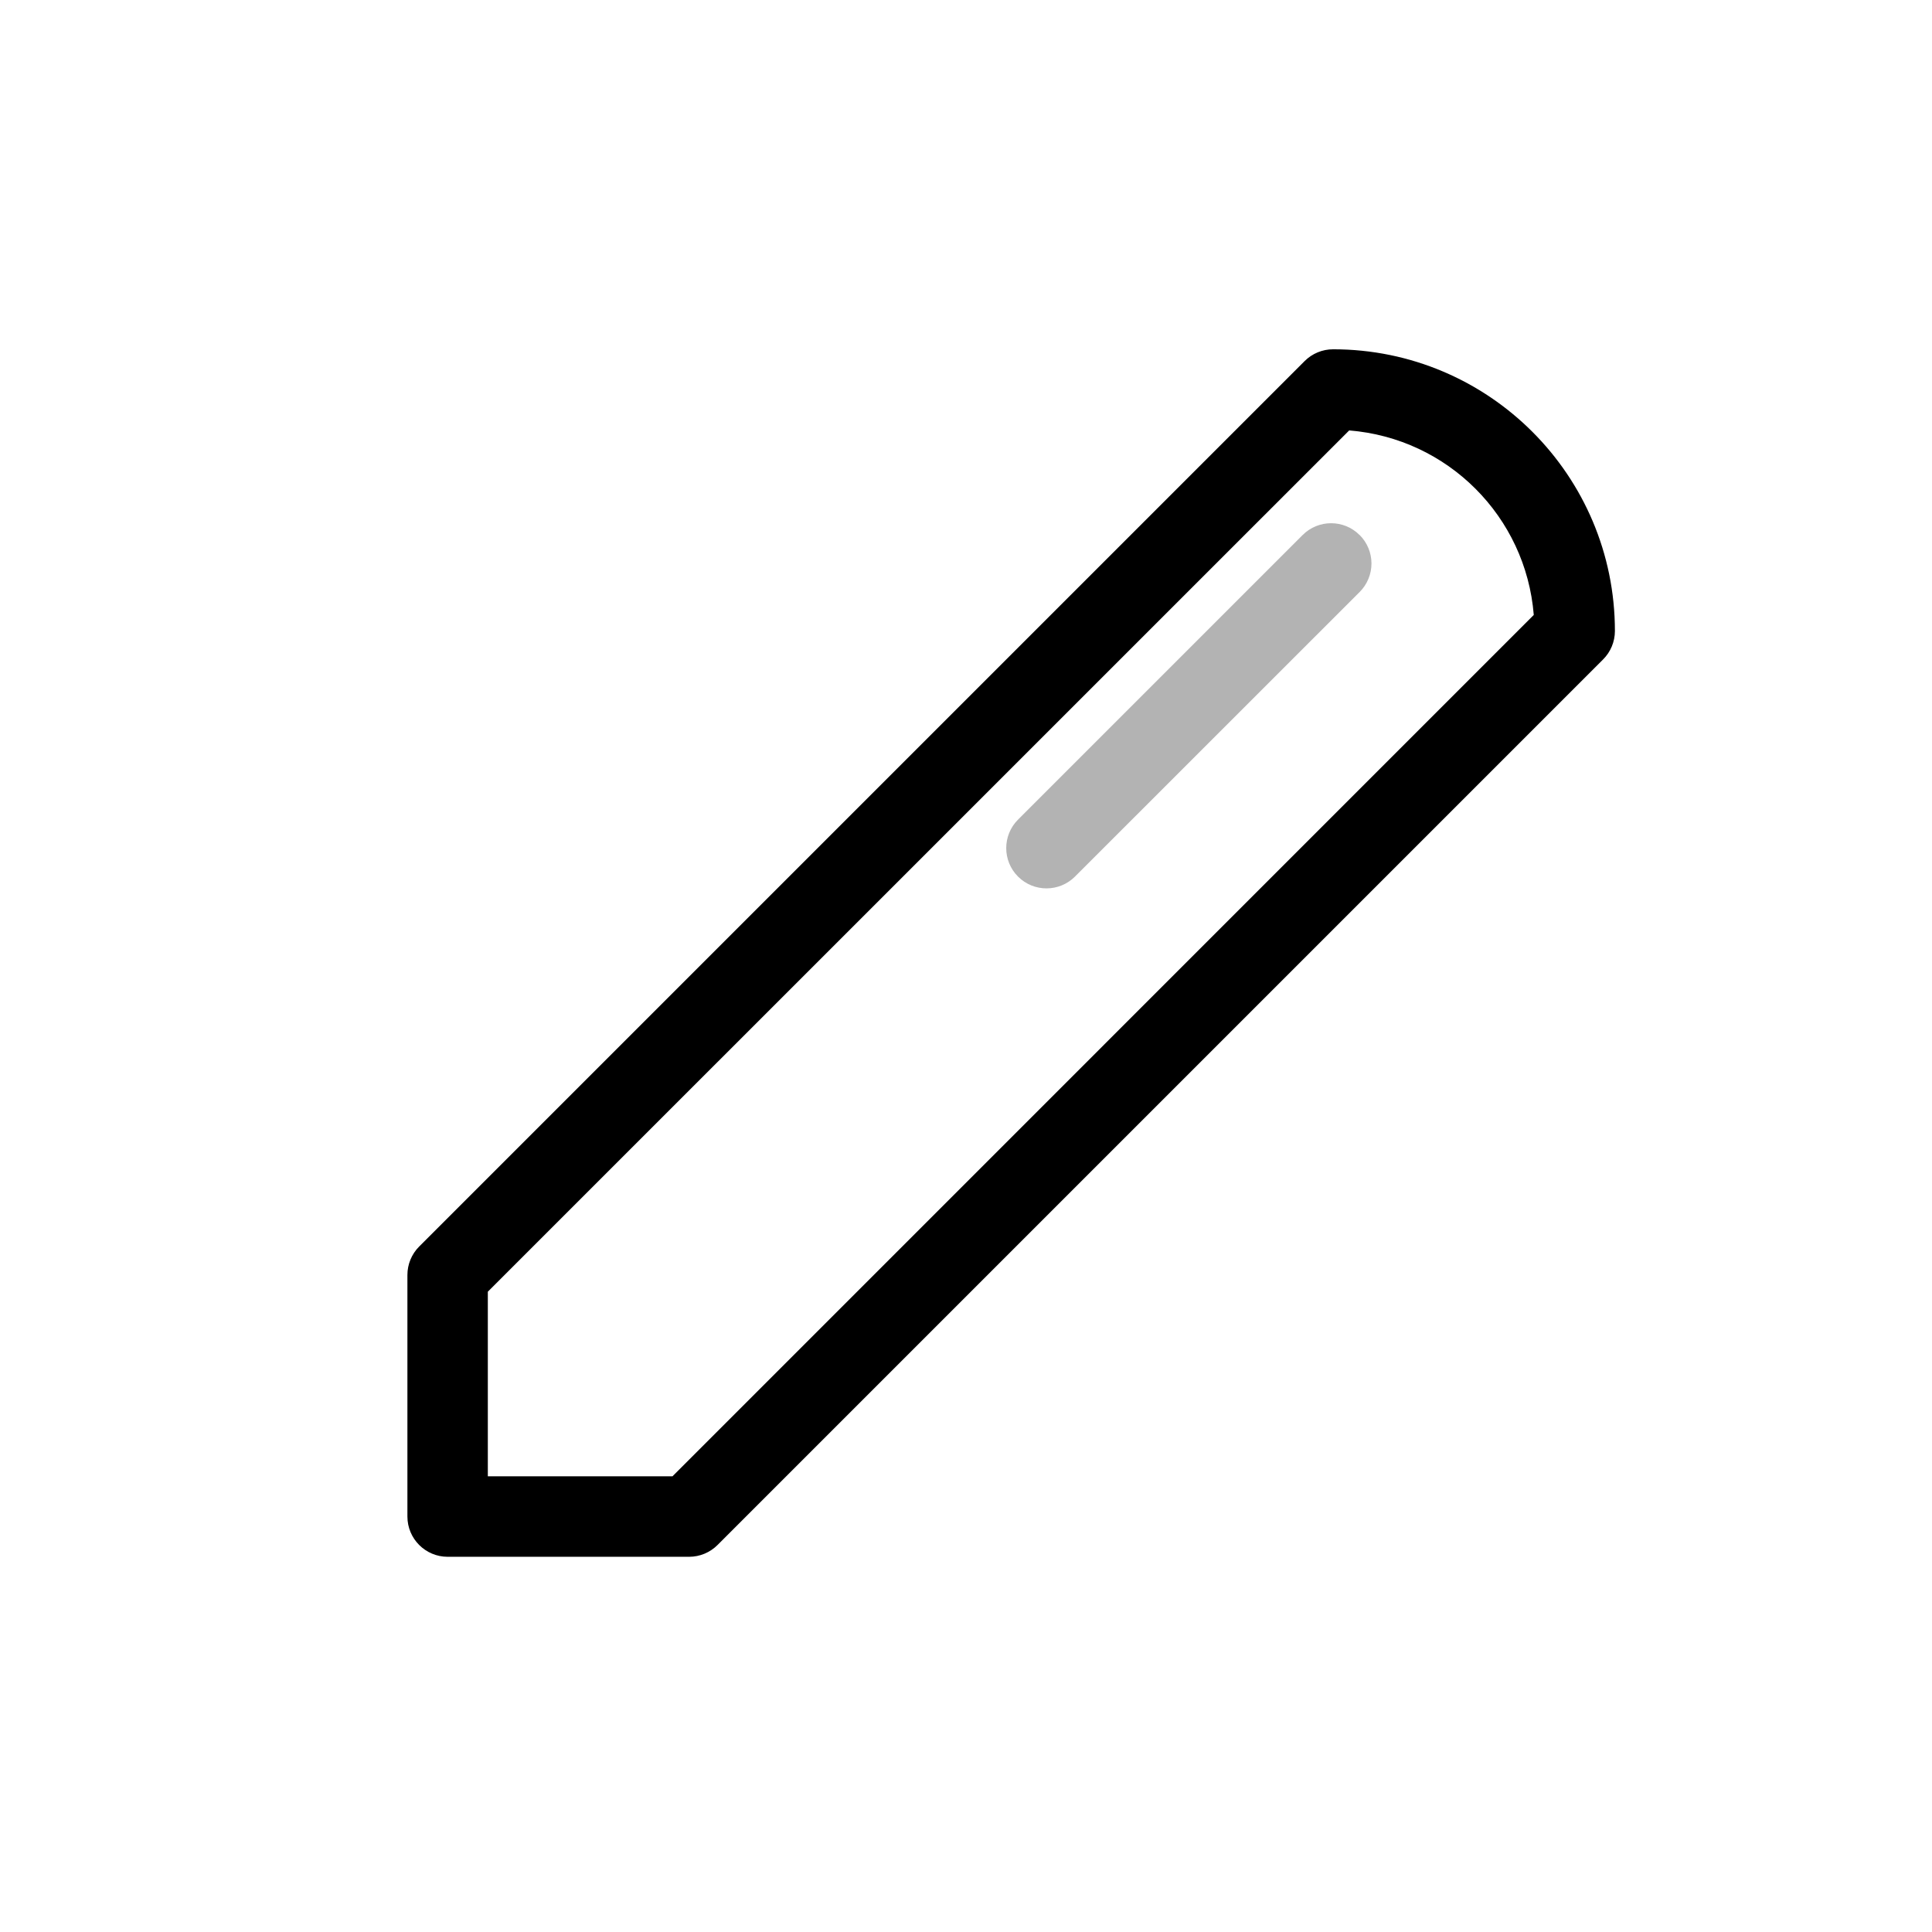
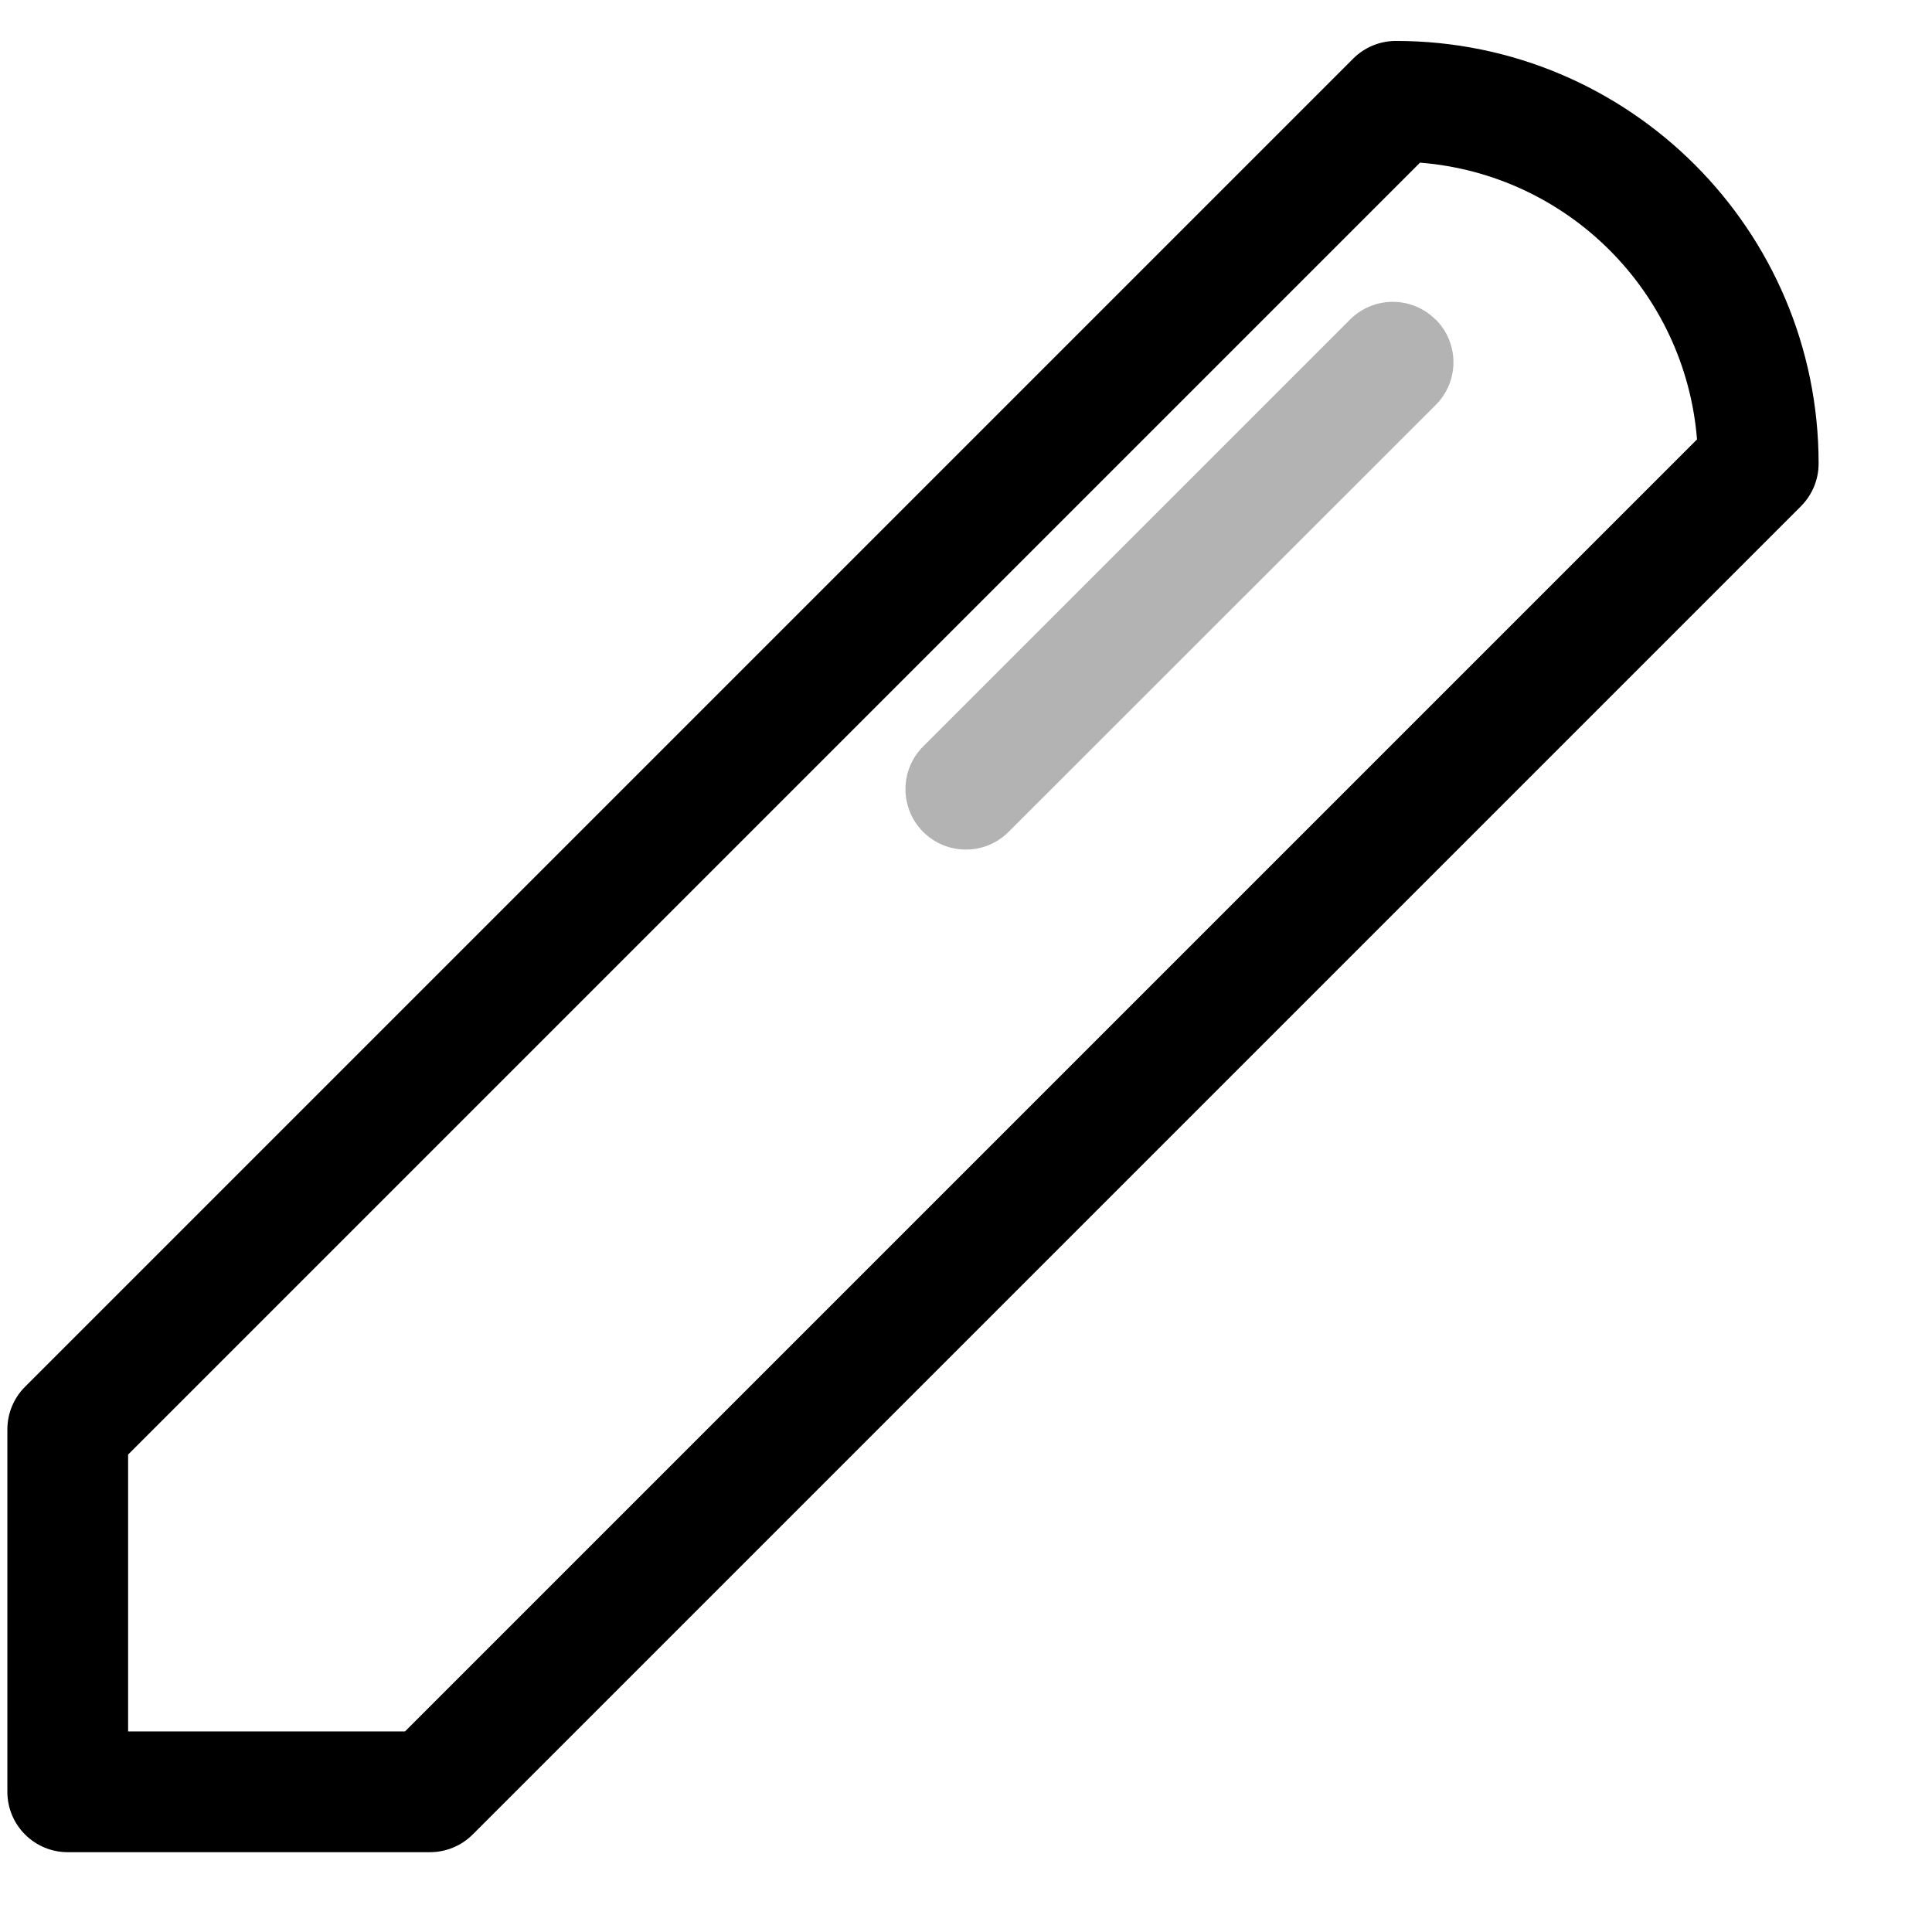
- <svg xmlns="http://www.w3.org/2000/svg" viewBox="0 0 24 24">
-   <path fill-rule="evenodd" clip-rule="evenodd" d="M16.207 4.485a.5.5 0 0 1 .354-.146 3.5 3.5 0 0 1 3.5 3.5.5.5 0 0 1-.147.353l-11 11a.5.5 0 0 1-.353.147h-3a.5.5 0 0 1-.5-.5v-3a.5.5 0 0 1 .146-.354l11-11Zm.553.862L6.06 16.046v2.293h2.294l10.699-10.7a2.5 2.5 0 0 0-2.293-2.292Z" fill="currentColor" />
-   <path opacity=".3" fill-rule="evenodd" clip-rule="evenodd" d="M16.89 6.646a.5.5 0 0 1 0 .708l-3.536 3.535a.5.5 0 0 1-.708-.707l3.536-3.536a.5.5 0 0 1 .707 0Z" fill="currentColor" />
+ <svg xmlns="http://www.w3.org/2000/svg" viewBox="0 0 16 16">
+   <path fill-rule="evenodd" clip-rule="evenodd" d="M11.207.485a.5.5 0 0 1 .354-.146 3.5 3.5 0 0 1 3.5 3.5.5.5 0 0 1-.146.353l-11 11a.5.5 0 0 1-.354.147h-3a.5.5 0 0 1-.5-.5v-3a.5.5 0 0 1 .146-.354l11-11Zm.553.862L1.061 12.046v2.293h2.293l10.7-10.7a2.5 2.5 0 0 0-2.294-2.292Z" fill="currentColor" />
+   <path opacity=".3" fill-rule="evenodd" clip-rule="evenodd" d="M11.89 2.646a.5.5 0 0 1 0 .708L8.353 6.889a.5.5 0 0 1-.708-.707l3.536-3.536a.5.5 0 0 1 .707 0Z" fill="currentColor" />
</svg>
